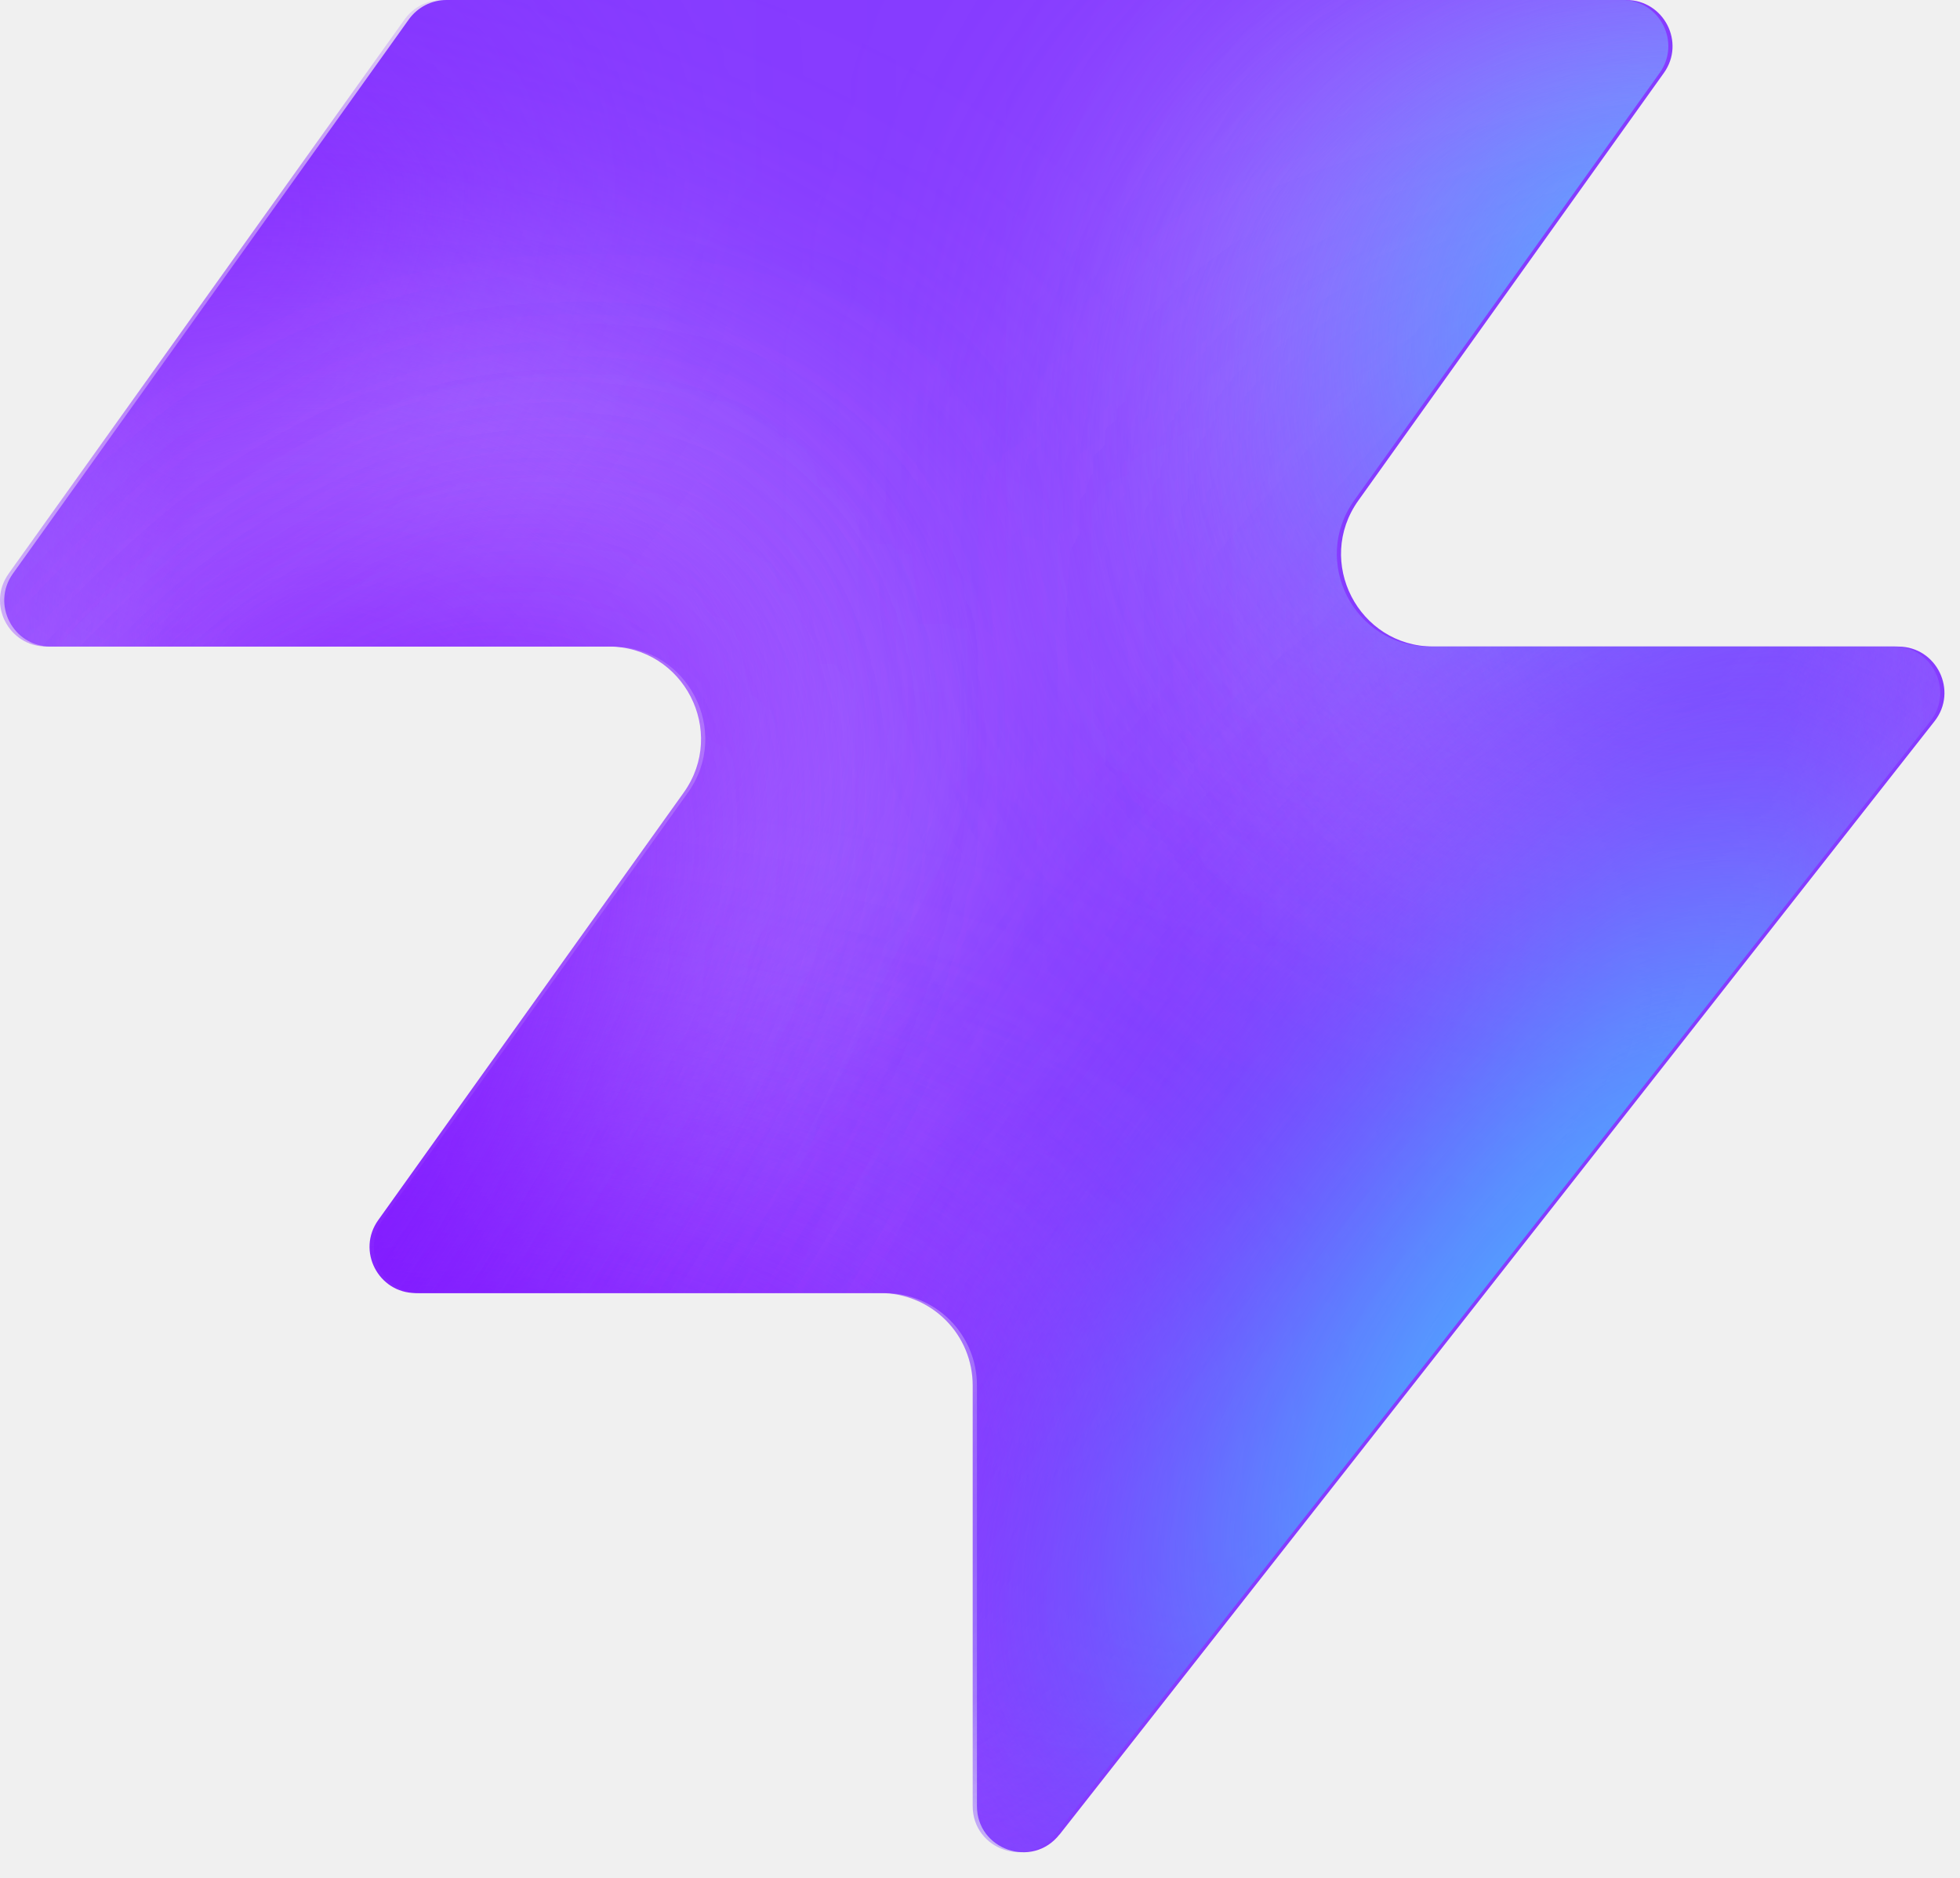
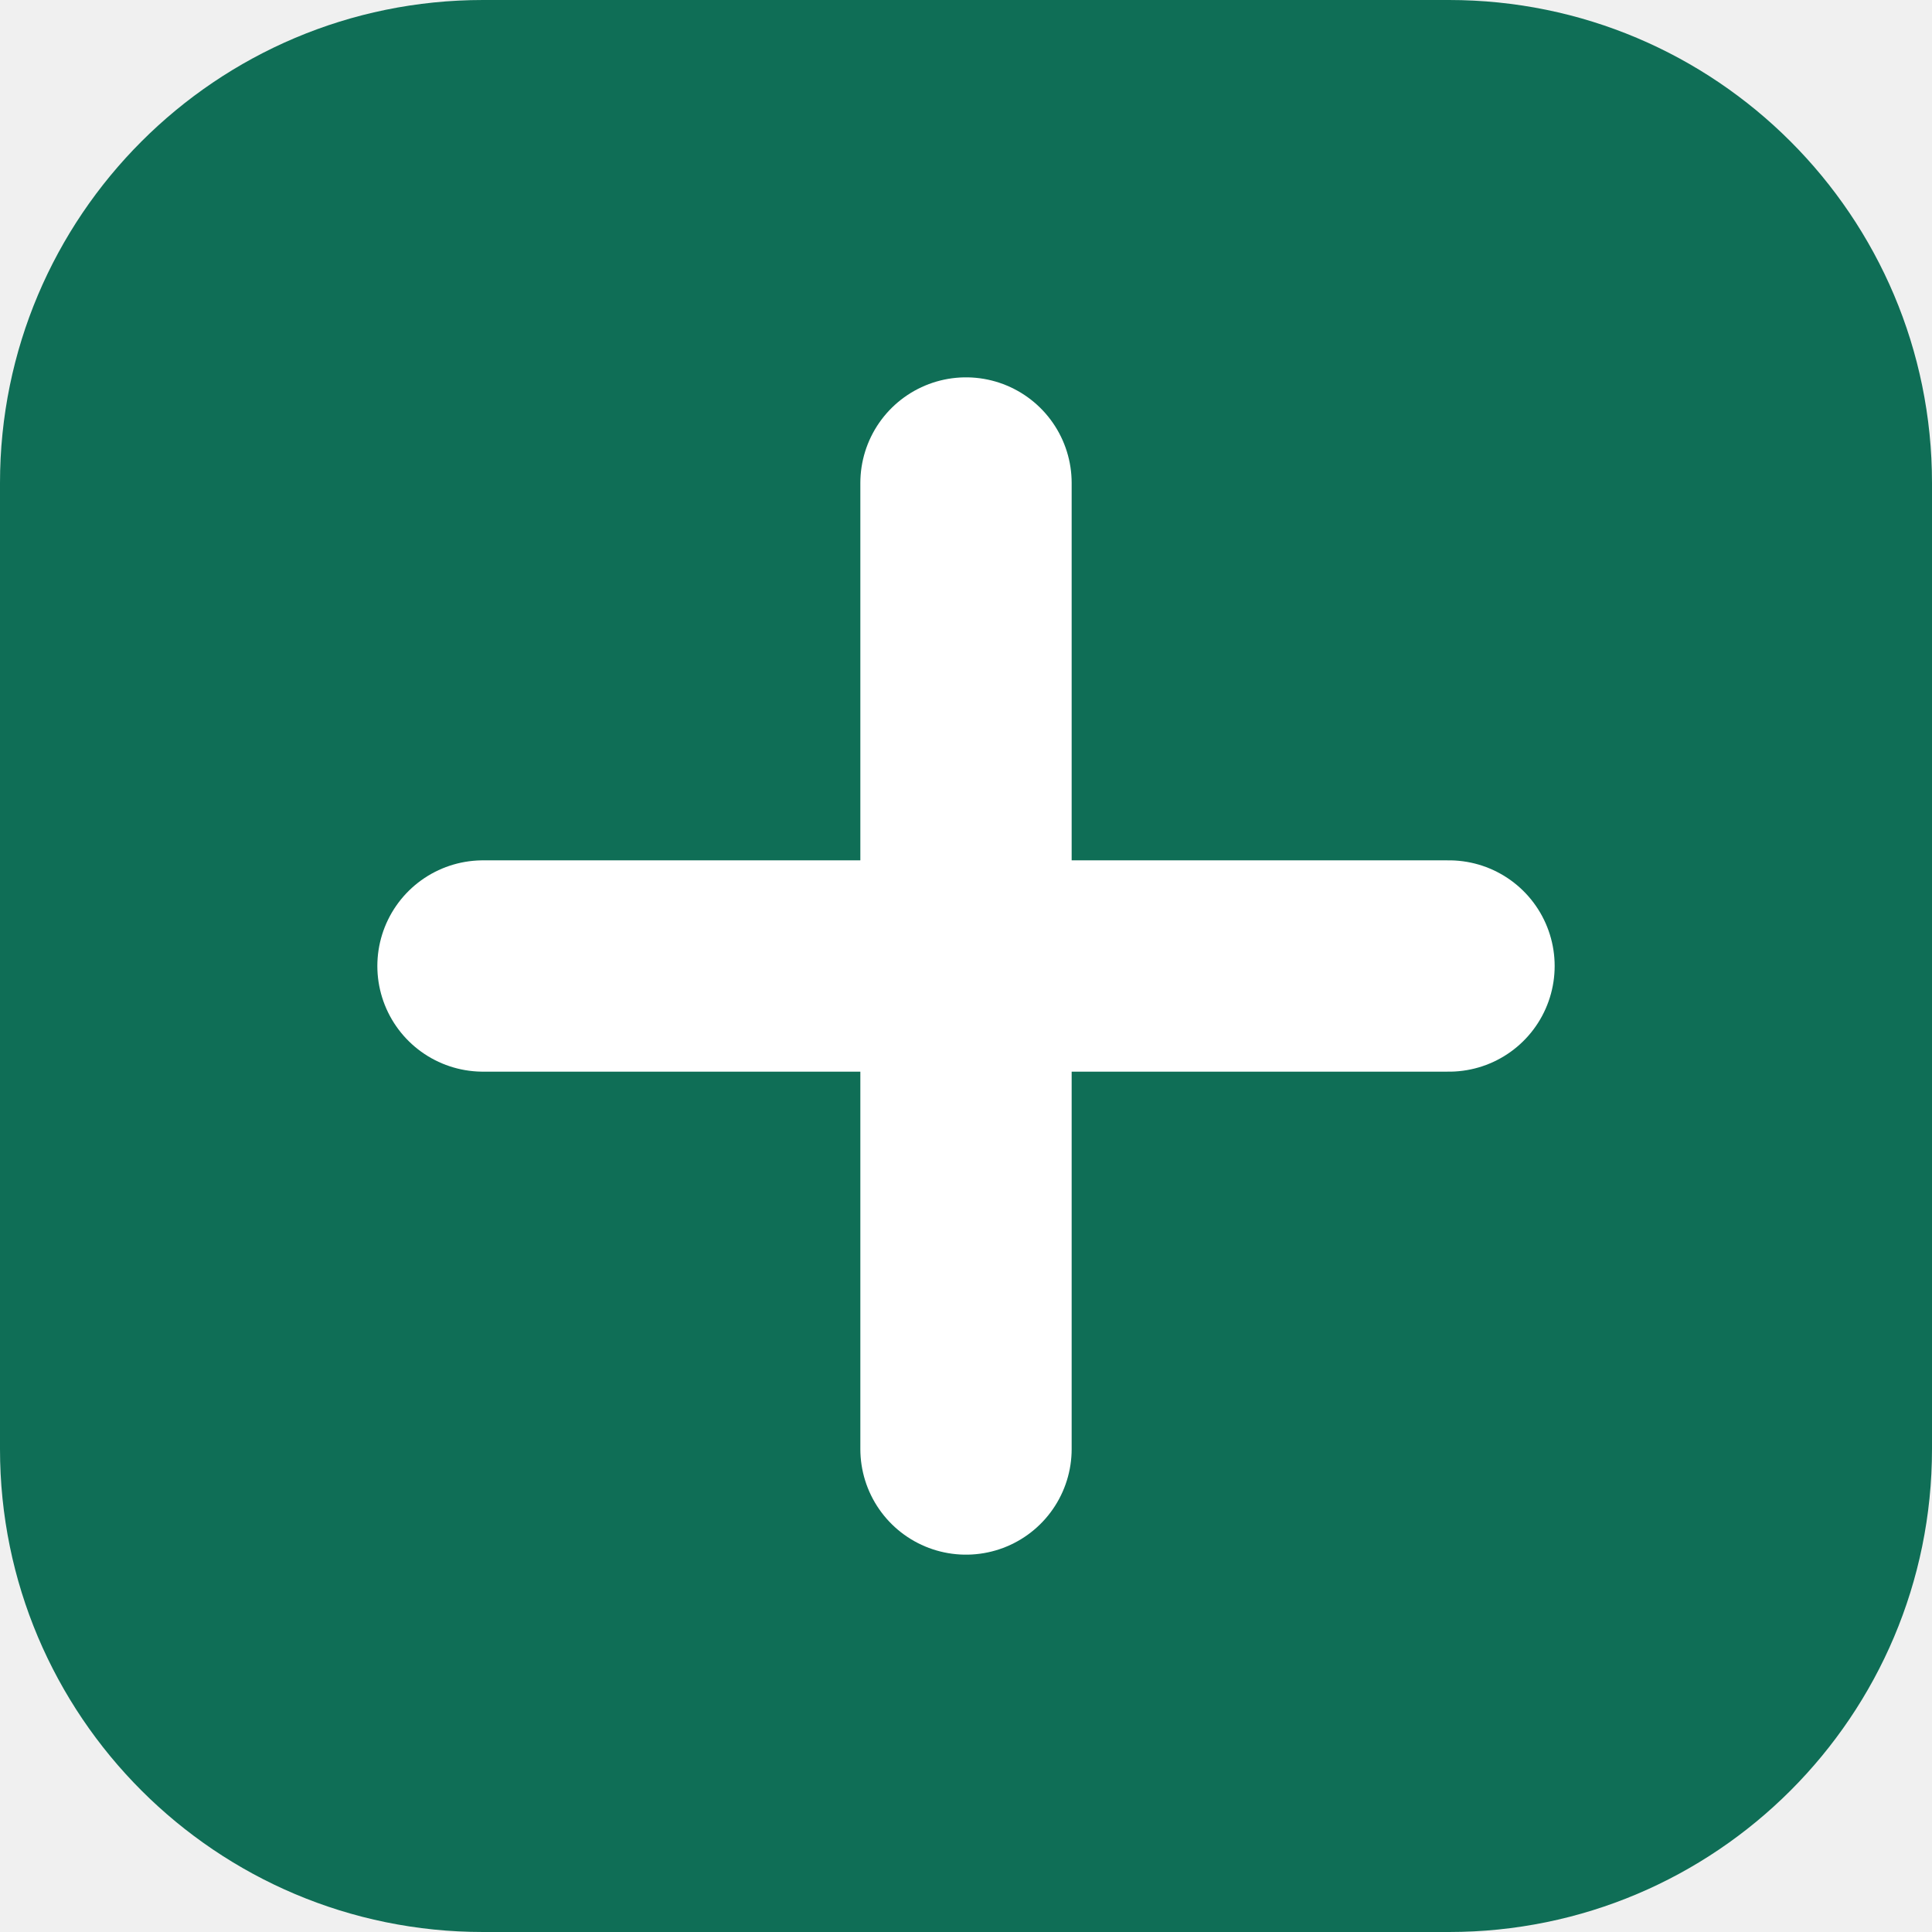
- <svg xmlns="http://www.w3.org/2000/svg" width="48" height="46" fill="none" viewBox="0 0 48 46">
-   <path fill="#863bff" d="M25.946 44.938c-.664.845-2.021.375-2.021-.698V33.937a2.26 2.26 0 0 0-2.262-2.262H10.287c-.92 0-1.456-1.04-.92-1.788l7.48-10.471c1.07-1.497 0-3.578-1.842-3.578H1.237c-.92 0-1.456-1.04-.92-1.788L10.013.474c.214-.297.556-.474.92-.474h28.894c.92 0 1.456 1.04.92 1.788l-7.48 10.471c-1.07 1.498 0 3.579 1.842 3.579h11.377c.943 0 1.473 1.088.89 1.83L25.947 44.94z" style="fill:#863bff;fill:color(display-p3 .525 .23 1);fill-opacity:1" />
-   <mask id="a" width="48" height="46" x="0" y="0" maskUnits="userSpaceOnUse" style="mask-type:alpha">
-     <path fill="#000" d="M25.842 44.938c-.664.844-2.021.375-2.021-.698V33.937a2.26 2.26 0 0 0-2.262-2.262H10.183c-.92 0-1.456-1.04-.92-1.788l7.48-10.471c1.07-1.498 0-3.579-1.842-3.579H1.133c-.92 0-1.456-1.04-.92-1.787L9.91.473c.214-.297.556-.474.92-.474h28.894c.92 0 1.456 1.04.92 1.788l-7.48 10.471c-1.07 1.498 0 3.578 1.842 3.578h11.377c.943 0 1.473 1.088.89 1.832L25.843 44.94z" style="fill:#000;fill-opacity:1" />
-   </mask>
-   <g mask="url(#a)">
-     <g filter="url(#b)">
-       <ellipse cx="5.508" cy="14.704" fill="#ede6ff" rx="5.508" ry="14.704" style="fill:#ede6ff;fill:color(display-p3 .927 .903 1);fill-opacity:1" transform="matrix(.00324 1 1 -.00324 -4.47 31.516)" />
-     </g>
-     <g filter="url(#c)">
-       <ellipse cx="10.399" cy="29.851" fill="#ede6ff" rx="10.399" ry="29.851" style="fill:#ede6ff;fill:color(display-p3 .927 .903 1);fill-opacity:1" transform="matrix(.00324 1 1 -.00324 -39.328 7.883)" />
-     </g>
-     <g filter="url(#d)">
-       <ellipse cx="5.508" cy="30.487" fill="#7e14ff" rx="5.508" ry="30.487" style="fill:#7e14ff;fill:color(display-p3 .492 .077 1);fill-opacity:1" transform="rotate(89.814 -25.913 -14.639)scale(1 -1)" />
-     </g>
-     <g filter="url(#e)">
-       <ellipse cx="5.508" cy="30.599" fill="#7e14ff" rx="5.508" ry="30.599" style="fill:#7e14ff;fill:color(display-p3 .492 .077 1);fill-opacity:1" transform="rotate(89.814 -32.644 -3.334)scale(1 -1)" />
-     </g>
-     <g filter="url(#f)">
-       <ellipse cx="5.508" cy="30.599" fill="#7e14ff" rx="5.508" ry="30.599" style="fill:#7e14ff;fill:color(display-p3 .492 .077 1);fill-opacity:1" transform="matrix(.00324 1 1 -.00324 -34.34 30.47)" />
-     </g>
-     <g filter="url(#g)">
-       <ellipse cx="14.072" cy="22.078" fill="#ede6ff" rx="14.072" ry="22.078" style="fill:#ede6ff;fill:color(display-p3 .927 .903 1);fill-opacity:1" transform="rotate(93.35 24.506 48.493)scale(-1 1)" />
-     </g>
-     <g filter="url(#h)">
-       <ellipse cx="3.47" cy="21.501" fill="#7e14ff" rx="3.47" ry="21.501" style="fill:#7e14ff;fill:color(display-p3 .492 .077 1);fill-opacity:1" transform="rotate(89.009 28.708 47.59)scale(-1 1)" />
-     </g>
-     <g filter="url(#i)">
-       <ellipse cx="3.47" cy="21.501" fill="#7e14ff" rx="3.47" ry="21.501" style="fill:#7e14ff;fill:color(display-p3 .492 .077 1);fill-opacity:1" transform="rotate(89.009 28.708 47.59)scale(-1 1)" />
-     </g>
-     <g filter="url(#j)">
-       <ellipse cx=".387" cy="8.972" fill="#7e14ff" rx="4.407" ry="29.108" style="fill:#7e14ff;fill:color(display-p3 .492 .077 1);fill-opacity:1" transform="rotate(39.51 .387 8.972)" />
-     </g>
-     <g filter="url(#k)">
-       <ellipse cx="47.523" cy="-6.092" fill="#7e14ff" rx="4.407" ry="29.108" style="fill:#7e14ff;fill:color(display-p3 .492 .077 1);fill-opacity:1" transform="rotate(37.892 47.523 -6.092)" />
-     </g>
-     <g filter="url(#l)">
-       <ellipse cx="41.412" cy="6.333" fill="#47bfff" rx="5.971" ry="9.665" style="fill:#47bfff;fill:color(display-p3 .28 .748 1);fill-opacity:1" transform="rotate(37.892 41.412 6.333)" />
-     </g>
-     <g filter="url(#m)">
-       <ellipse cx="-1.879" cy="38.332" fill="#7e14ff" rx="4.407" ry="29.108" style="fill:#7e14ff;fill:color(display-p3 .492 .077 1);fill-opacity:1" transform="rotate(37.892 -1.88 38.332)" />
-     </g>
-     <g filter="url(#n)">
-       <ellipse cx="-1.879" cy="38.332" fill="#7e14ff" rx="4.407" ry="29.108" style="fill:#7e14ff;fill:color(display-p3 .492 .077 1);fill-opacity:1" transform="rotate(37.892 -1.88 38.332)" />
-     </g>
-     <g filter="url(#o)">
-       <ellipse cx="35.651" cy="29.907" fill="#7e14ff" rx="4.407" ry="29.108" style="fill:#7e14ff;fill:color(display-p3 .492 .077 1);fill-opacity:1" transform="rotate(37.892 35.651 29.907)" />
-     </g>
-     <g filter="url(#p)">
-       <ellipse cx="38.418" cy="32.4" fill="#47bfff" rx="5.971" ry="15.297" style="fill:#47bfff;fill:color(display-p3 .28 .748 1);fill-opacity:1" transform="rotate(37.892 38.418 32.4)" />
-     </g>
-   </g>
-   <defs>
-     <filter id="b" width="60.045" height="41.654" x="-19.77" y="16.149" color-interpolation-filters="sRGB" filterUnits="userSpaceOnUse">
-       <feFlood flood-opacity="0" result="BackgroundImageFix" />
-       <feBlend in="SourceGraphic" in2="BackgroundImageFix" result="shape" />
-       <feGaussianBlur result="effect1_foregroundBlur_2002_17158" stdDeviation="7.659" />
-     </filter>
-     <filter id="c" width="90.34" height="51.437" x="-54.613" y="-7.533" color-interpolation-filters="sRGB" filterUnits="userSpaceOnUse">
-       <feFlood flood-opacity="0" result="BackgroundImageFix" />
-       <feBlend in="SourceGraphic" in2="BackgroundImageFix" result="shape" />
-       <feGaussianBlur result="effect1_foregroundBlur_2002_17158" stdDeviation="7.659" />
-     </filter>
-     <filter id="d" width="79.355" height="29.4" x="-49.64" y="2.03" color-interpolation-filters="sRGB" filterUnits="userSpaceOnUse">
-       <feFlood flood-opacity="0" result="BackgroundImageFix" />
-       <feBlend in="SourceGraphic" in2="BackgroundImageFix" result="shape" />
-       <feGaussianBlur result="effect1_foregroundBlur_2002_17158" stdDeviation="4.596" />
-     </filter>
-     <filter id="e" width="79.579" height="29.4" x="-45.045" y="20.029" color-interpolation-filters="sRGB" filterUnits="userSpaceOnUse">
-       <feFlood flood-opacity="0" result="BackgroundImageFix" />
-       <feBlend in="SourceGraphic" in2="BackgroundImageFix" result="shape" />
-       <feGaussianBlur result="effect1_foregroundBlur_2002_17158" stdDeviation="4.596" />
-     </filter>
-     <filter id="f" width="79.579" height="29.4" x="-43.513" y="21.178" color-interpolation-filters="sRGB" filterUnits="userSpaceOnUse">
-       <feFlood flood-opacity="0" result="BackgroundImageFix" />
-       <feBlend in="SourceGraphic" in2="BackgroundImageFix" result="shape" />
-       <feGaussianBlur result="effect1_foregroundBlur_2002_17158" stdDeviation="4.596" />
-     </filter>
-     <filter id="g" width="74.749" height="58.852" x="15.756" y="-17.901" color-interpolation-filters="sRGB" filterUnits="userSpaceOnUse">
-       <feFlood flood-opacity="0" result="BackgroundImageFix" />
-       <feBlend in="SourceGraphic" in2="BackgroundImageFix" result="shape" />
-       <feGaussianBlur result="effect1_foregroundBlur_2002_17158" stdDeviation="7.659" />
-     </filter>
-     <filter id="h" width="61.377" height="25.362" x="23.548" y="2.284" color-interpolation-filters="sRGB" filterUnits="userSpaceOnUse">
-       <feFlood flood-opacity="0" result="BackgroundImageFix" />
-       <feBlend in="SourceGraphic" in2="BackgroundImageFix" result="shape" />
-       <feGaussianBlur result="effect1_foregroundBlur_2002_17158" stdDeviation="4.596" />
-     </filter>
-     <filter id="i" width="61.377" height="25.362" x="23.548" y="2.284" color-interpolation-filters="sRGB" filterUnits="userSpaceOnUse">
-       <feFlood flood-opacity="0" result="BackgroundImageFix" />
-       <feBlend in="SourceGraphic" in2="BackgroundImageFix" result="shape" />
-       <feGaussianBlur result="effect1_foregroundBlur_2002_17158" stdDeviation="4.596" />
-     </filter>
-     <filter id="j" width="56.045" height="63.649" x="-27.636" y="-22.853" color-interpolation-filters="sRGB" filterUnits="userSpaceOnUse">
-       <feFlood flood-opacity="0" result="BackgroundImageFix" />
-       <feBlend in="SourceGraphic" in2="BackgroundImageFix" result="shape" />
-       <feGaussianBlur result="effect1_foregroundBlur_2002_17158" stdDeviation="4.596" />
-     </filter>
-     <filter id="k" width="54.814" height="64.646" x="20.116" y="-38.415" color-interpolation-filters="sRGB" filterUnits="userSpaceOnUse">
-       <feFlood flood-opacity="0" result="BackgroundImageFix" />
-       <feBlend in="SourceGraphic" in2="BackgroundImageFix" result="shape" />
-       <feGaussianBlur result="effect1_foregroundBlur_2002_17158" stdDeviation="4.596" />
-     </filter>
-     <filter id="l" width="33.541" height="35.313" x="24.641" y="-11.323" color-interpolation-filters="sRGB" filterUnits="userSpaceOnUse">
-       <feFlood flood-opacity="0" result="BackgroundImageFix" />
-       <feBlend in="SourceGraphic" in2="BackgroundImageFix" result="shape" />
-       <feGaussianBlur result="effect1_foregroundBlur_2002_17158" stdDeviation="4.596" />
-     </filter>
-     <filter id="m" width="54.814" height="64.646" x="-29.286" y="6.009" color-interpolation-filters="sRGB" filterUnits="userSpaceOnUse">
-       <feFlood flood-opacity="0" result="BackgroundImageFix" />
-       <feBlend in="SourceGraphic" in2="BackgroundImageFix" result="shape" />
-       <feGaussianBlur result="effect1_foregroundBlur_2002_17158" stdDeviation="4.596" />
-     </filter>
-     <filter id="n" width="54.814" height="64.646" x="-29.286" y="6.009" color-interpolation-filters="sRGB" filterUnits="userSpaceOnUse">
-       <feFlood flood-opacity="0" result="BackgroundImageFix" />
-       <feBlend in="SourceGraphic" in2="BackgroundImageFix" result="shape" />
-       <feGaussianBlur result="effect1_foregroundBlur_2002_17158" stdDeviation="4.596" />
-     </filter>
-     <filter id="o" width="54.814" height="64.646" x="8.244" y="-2.416" color-interpolation-filters="sRGB" filterUnits="userSpaceOnUse">
-       <feFlood flood-opacity="0" result="BackgroundImageFix" />
-       <feBlend in="SourceGraphic" in2="BackgroundImageFix" result="shape" />
-       <feGaussianBlur result="effect1_foregroundBlur_2002_17158" stdDeviation="4.596" />
-     </filter>
-     <filter id="p" width="39.409" height="43.623" x="18.713" y="10.588" color-interpolation-filters="sRGB" filterUnits="userSpaceOnUse">
-       <feFlood flood-opacity="0" result="BackgroundImageFix" />
-       <feBlend in="SourceGraphic" in2="BackgroundImageFix" result="shape" />
-       <feGaussianBlur result="effect1_foregroundBlur_2002_17158" stdDeviation="4.596" />
-     </filter>
-   </defs>
+ <svg xmlns="http://www.w3.org/2000/svg" viewBox="0 0 32 32">
+   <rect width="32" height="32" rx="8" fill="#0F6E56" />
+   <path d="M16 8v16M8 16h16" stroke="#FFFFFF" stroke-width="3.5" stroke-linecap="round" />
</svg>
